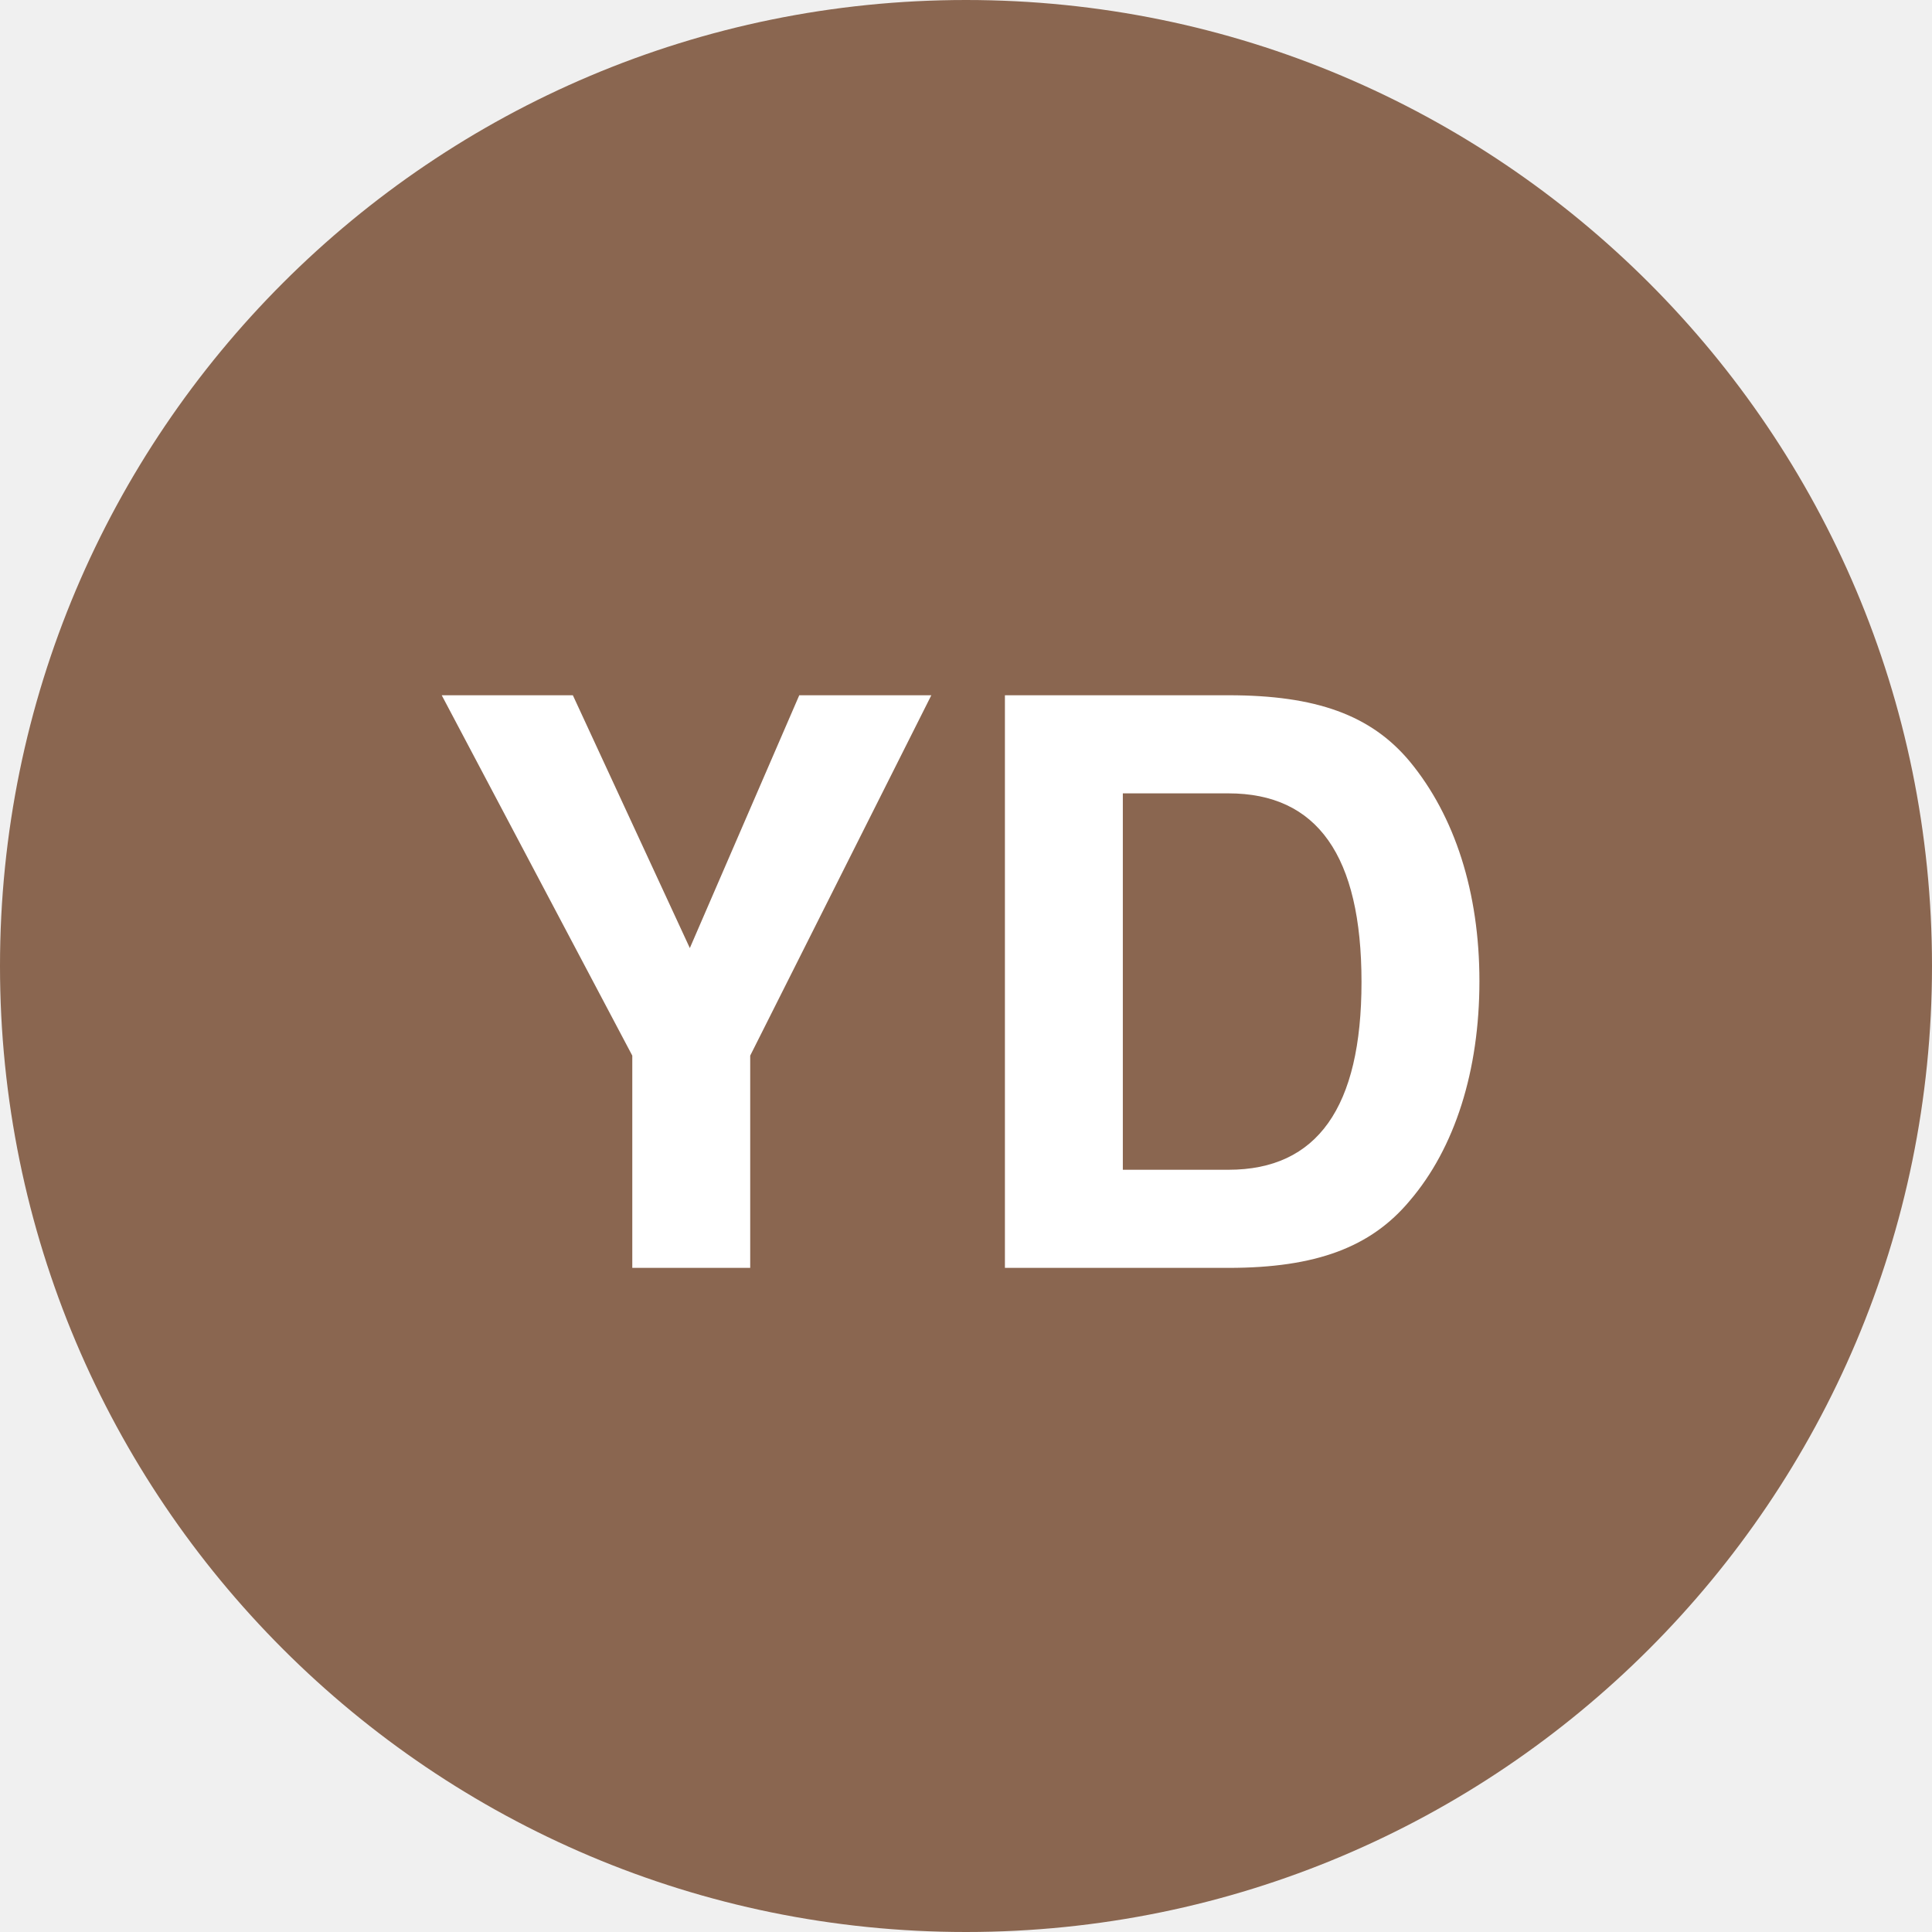
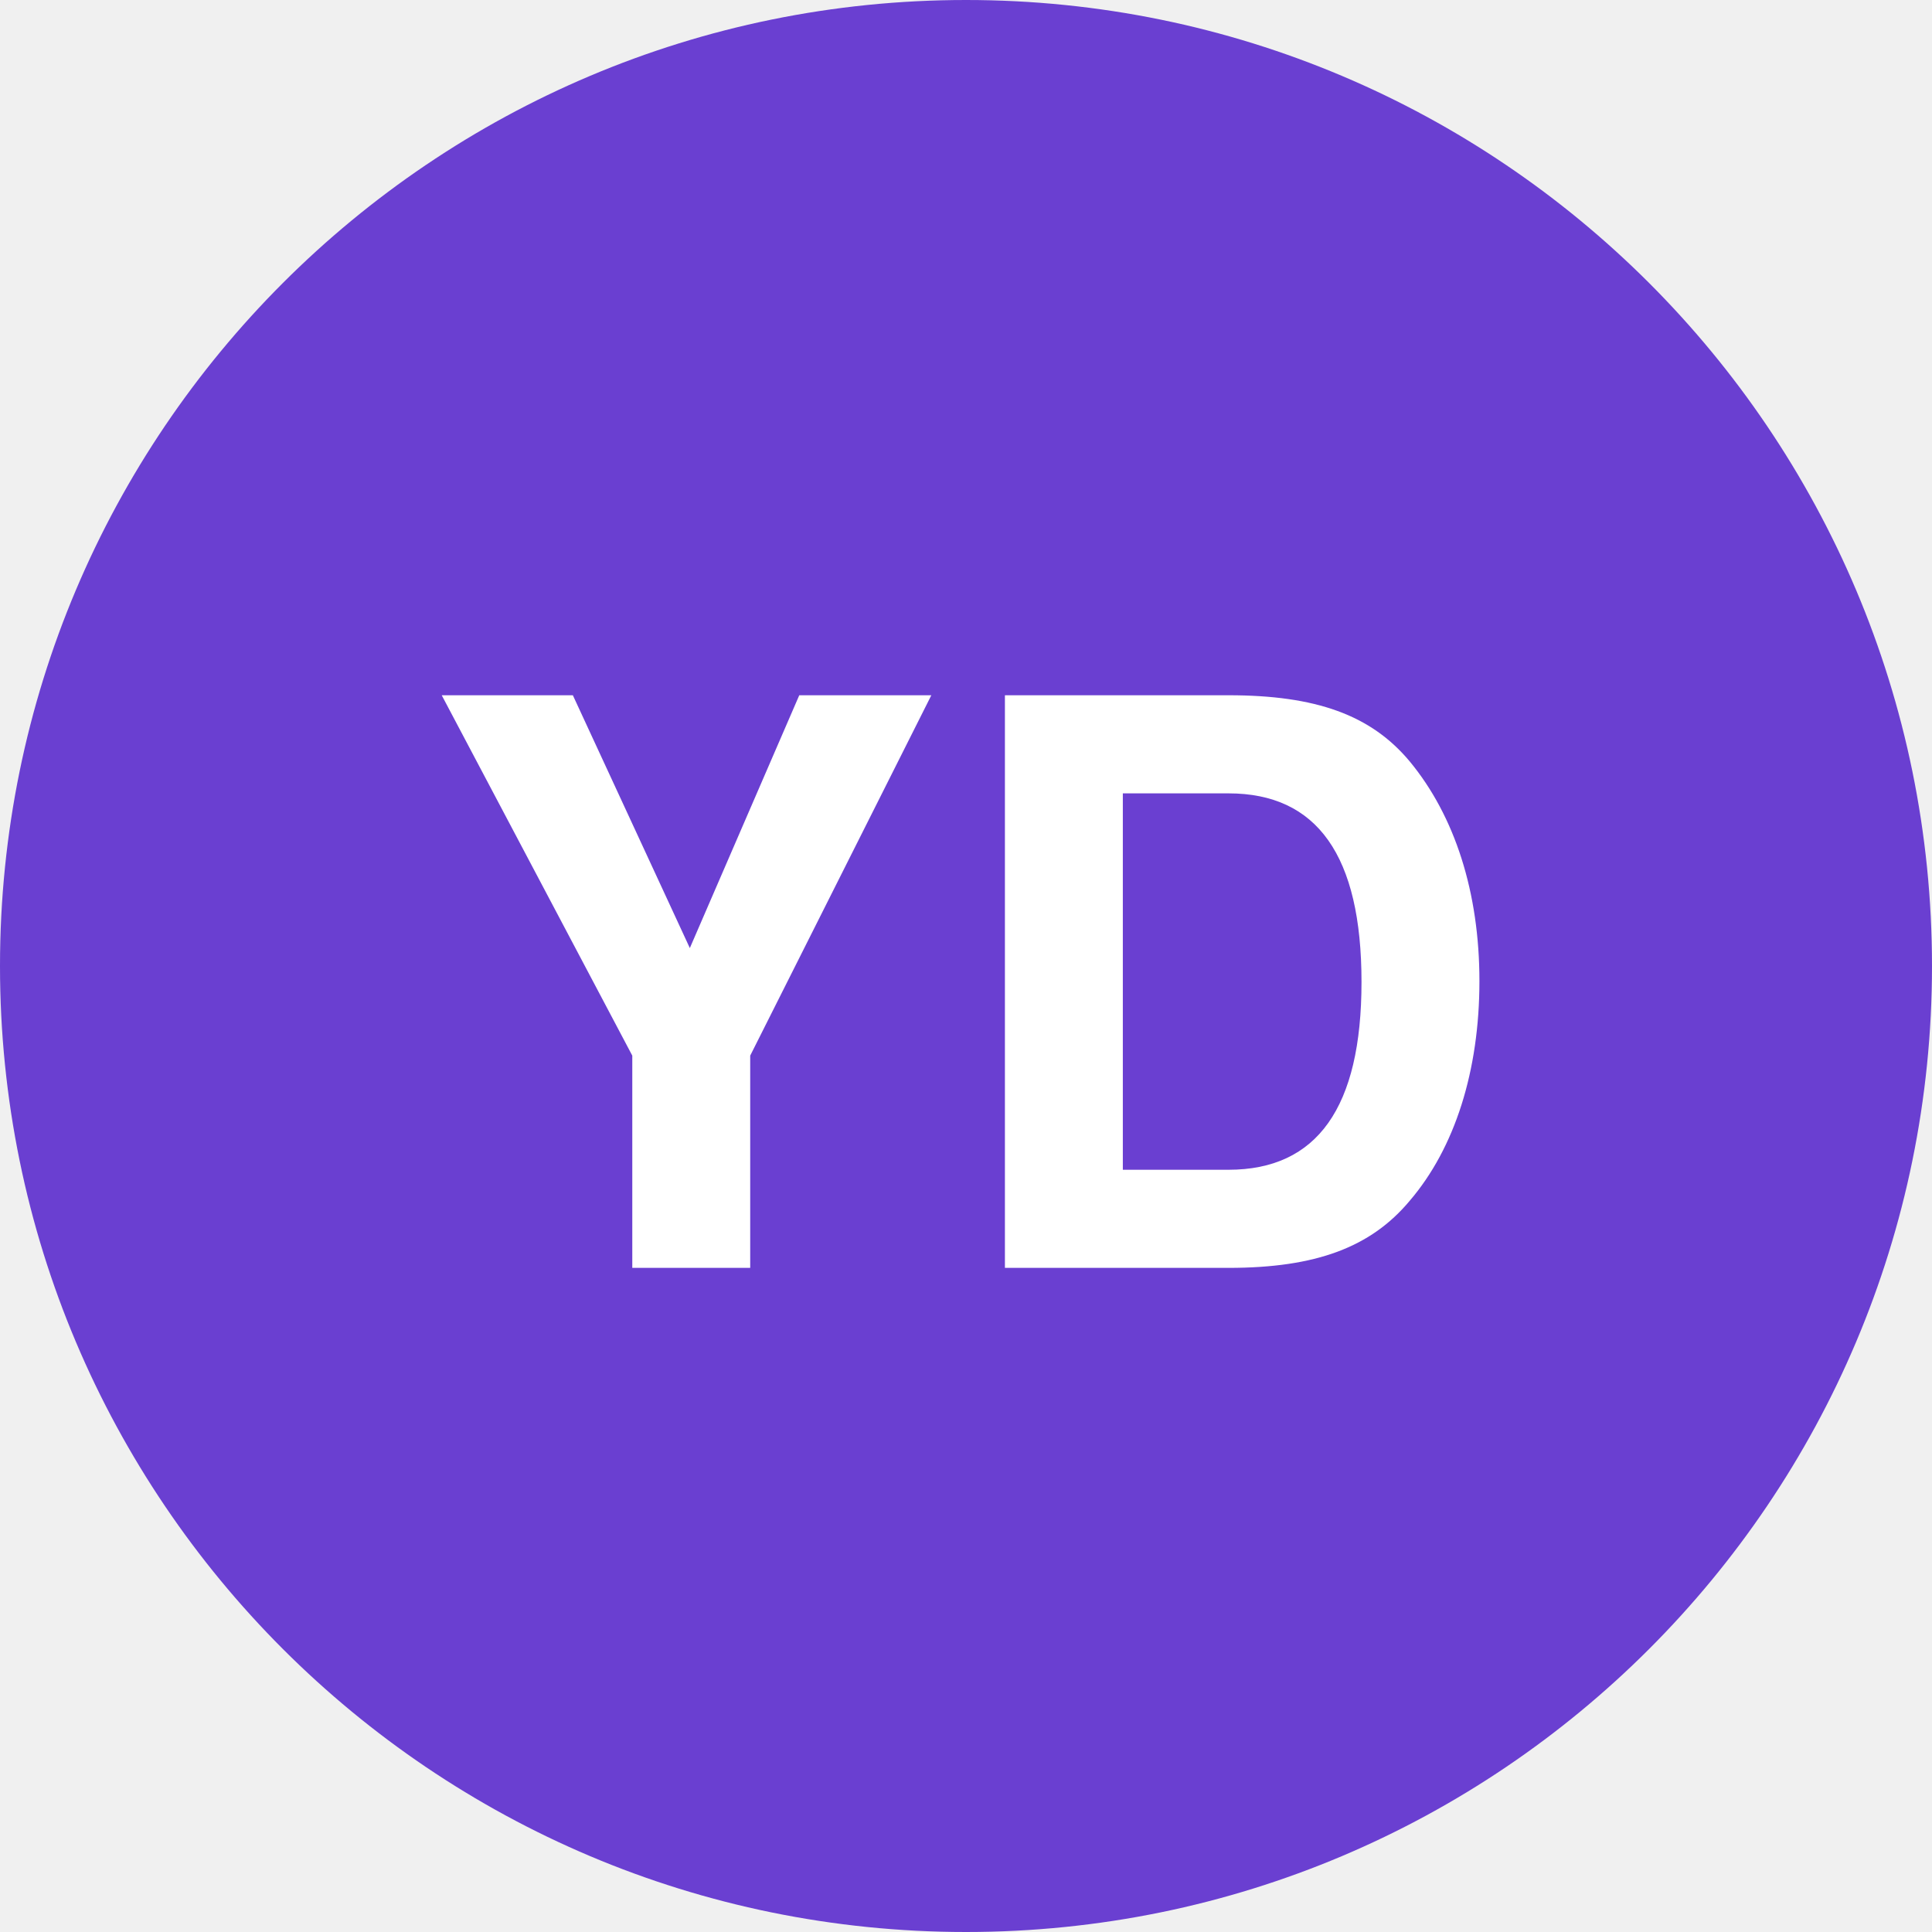
<svg xmlns="http://www.w3.org/2000/svg" viewBox="0 0 32 32" width="32" height="32">
-   <circle cx="16" cy="16" r="16" fill="#8a6650" />
+   <circle cx="16" cy="16" r="16" fill="#6a3fd1" />
  <text x="16" y="21" text-anchor="middle" font-family="Helvetica, Arial, sans-serif" font-size="13" font-weight="700" fill="#ffffff">YD</text>
</svg>
